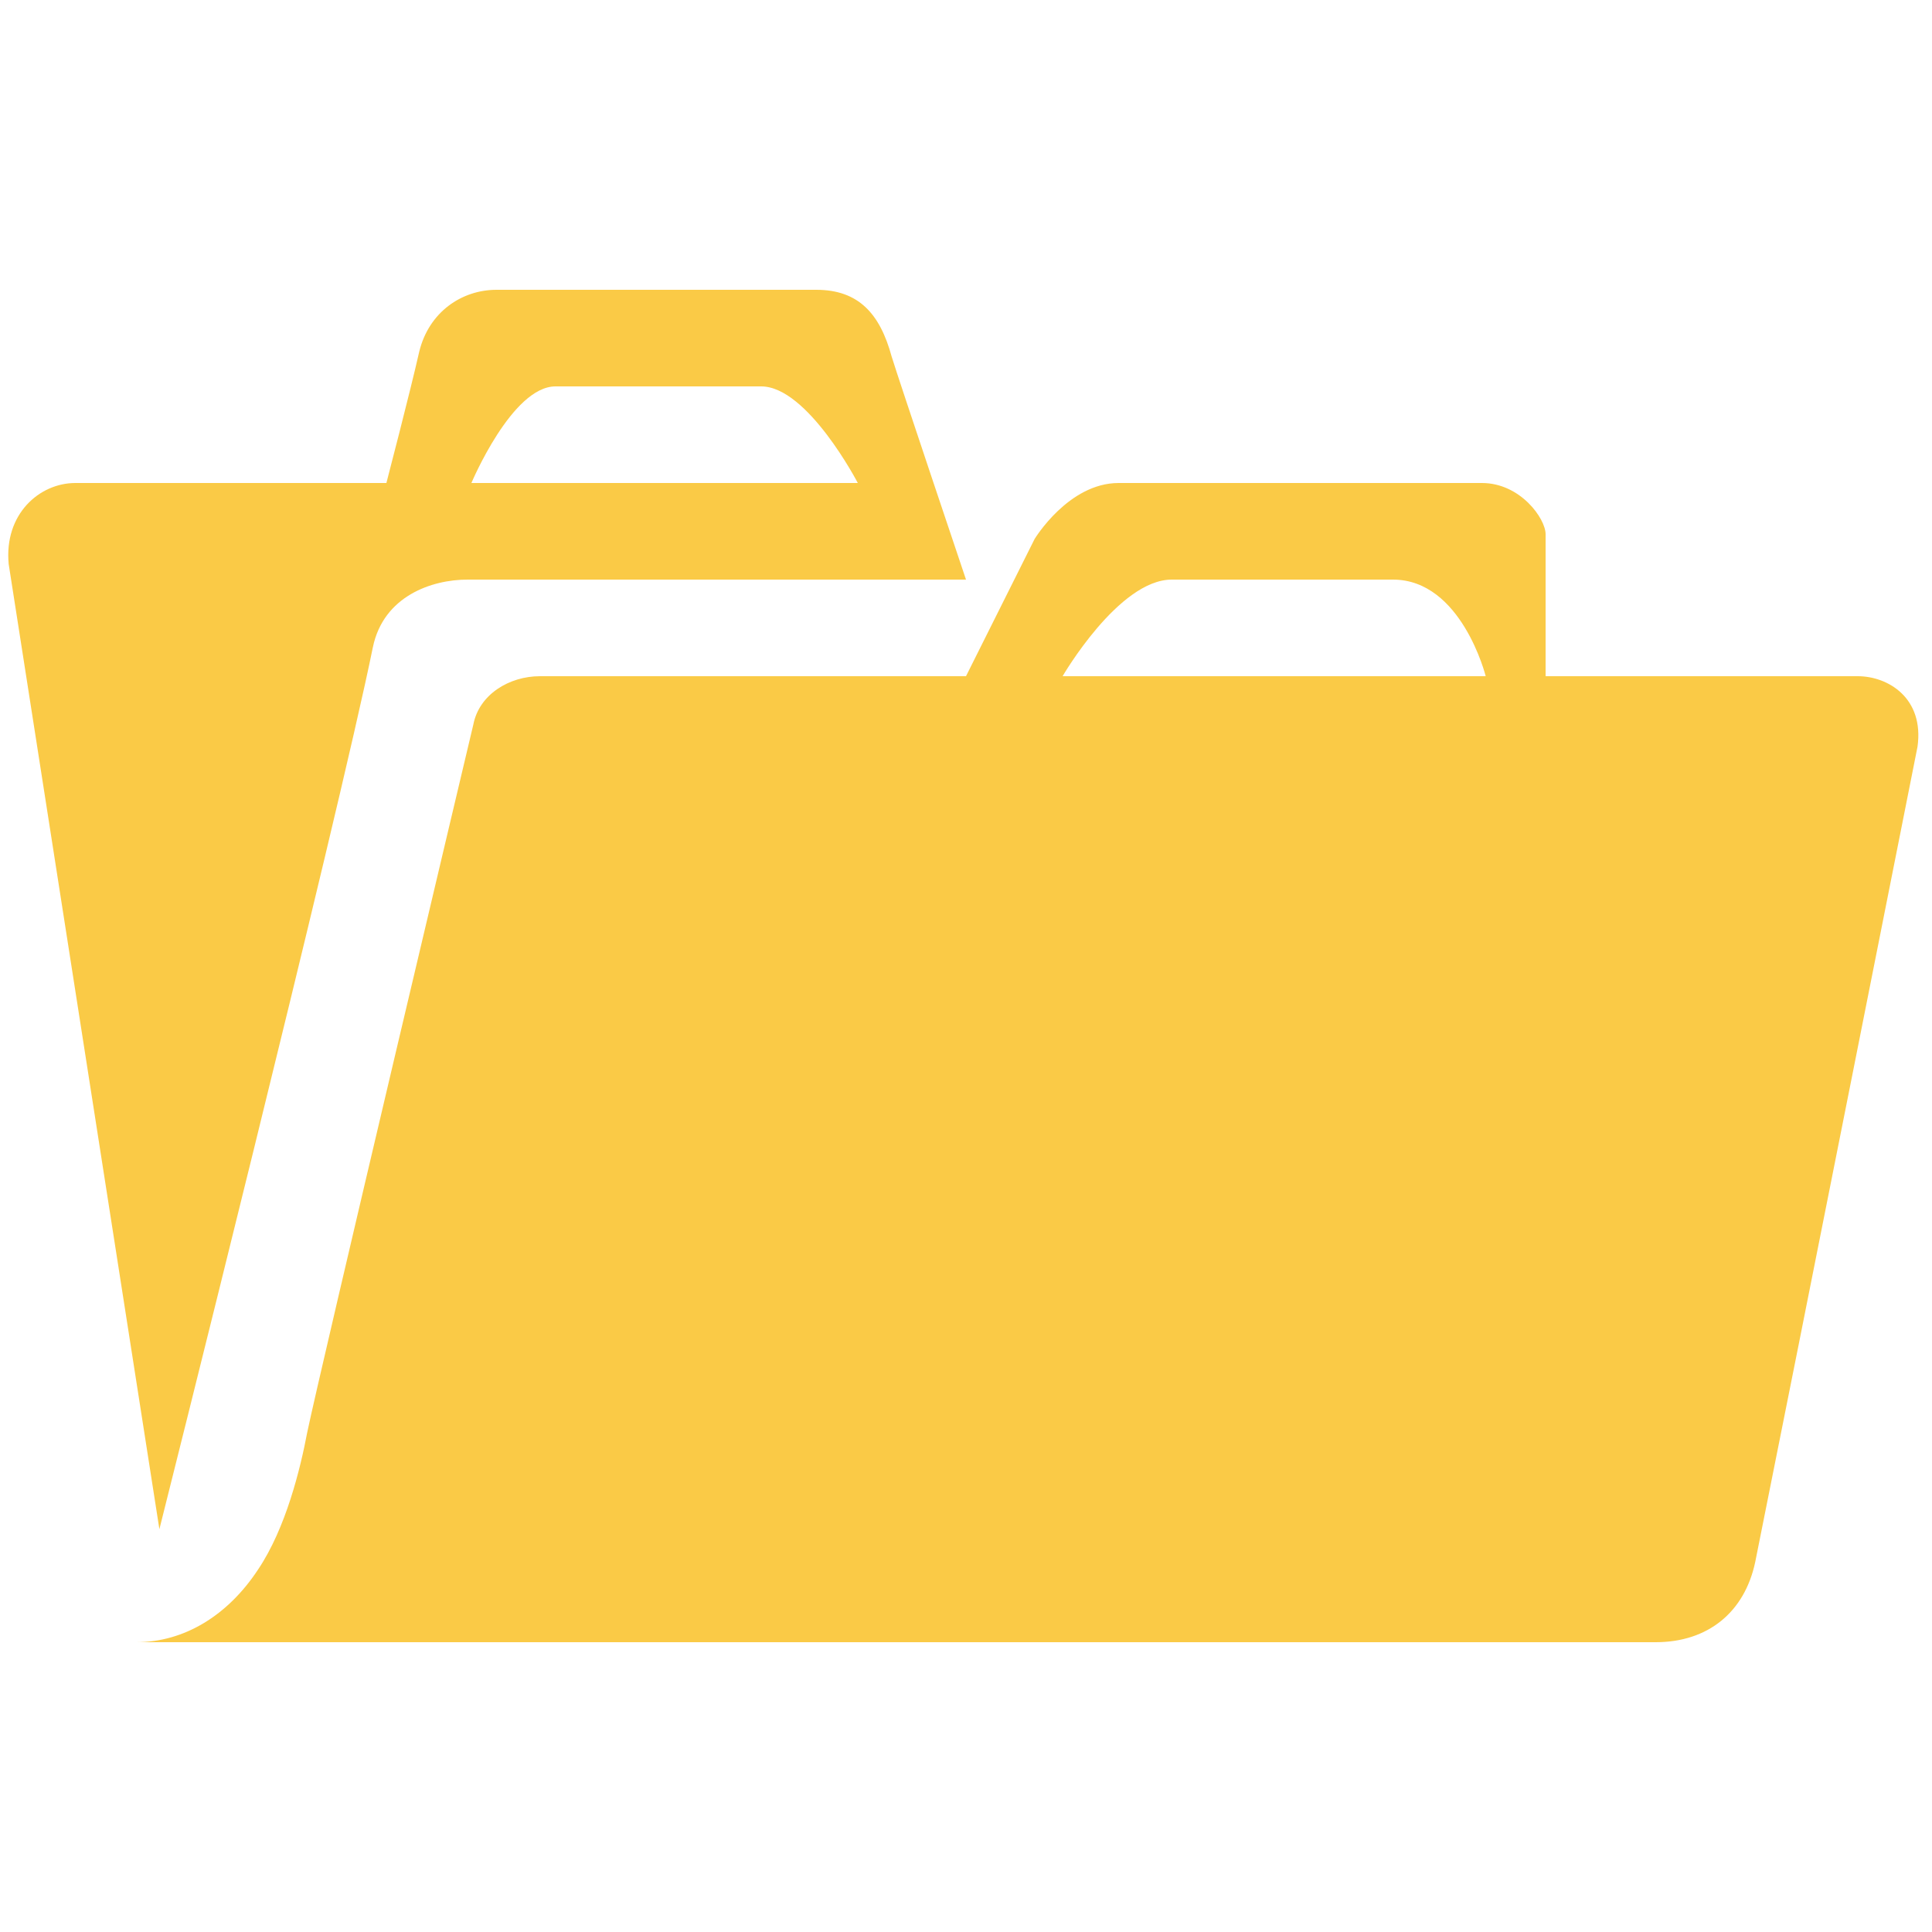
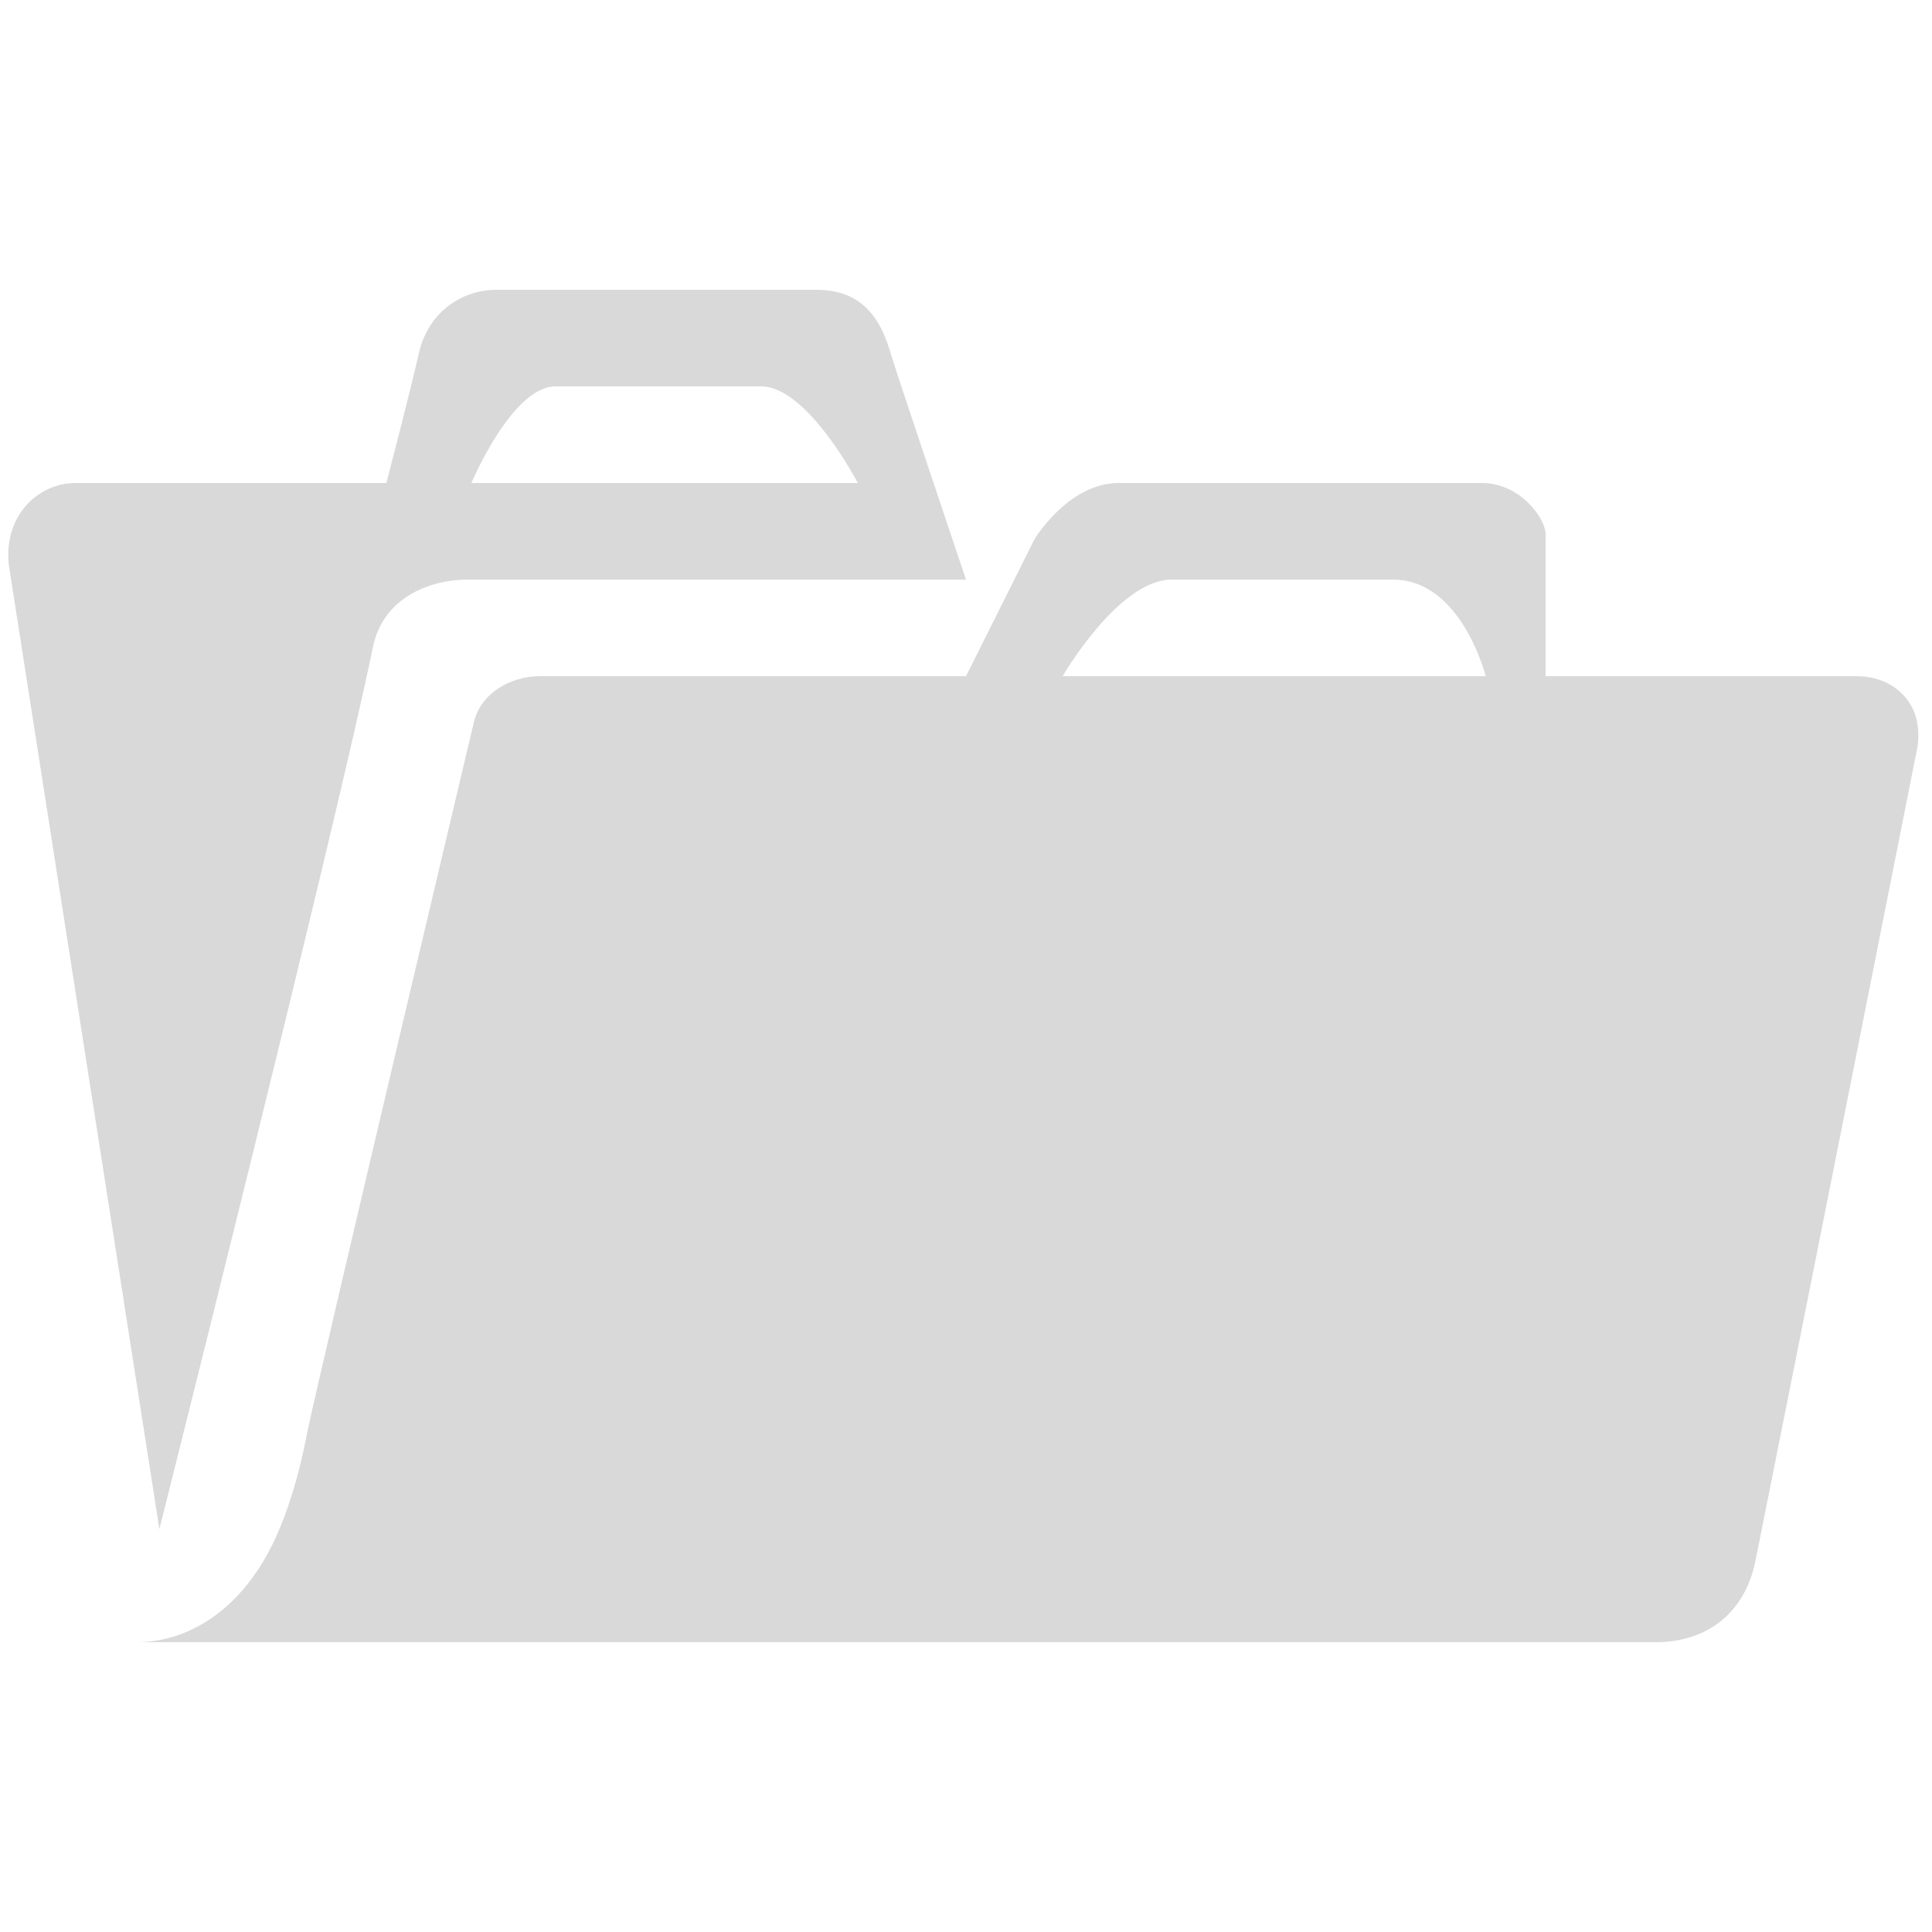
<svg xmlns="http://www.w3.org/2000/svg" width="24" height="24" viewBox="0 0 24 24" fill="none">
-   <path d="M4.8 6H0.936C0.492 6 0.048 6.384 0.108 7.008L1.98 18.996C1.98 18.996 4.2 10.164 4.632 8.04C4.764 7.404 5.364 7.2 5.808 7.2H12C12 7.2 11.16 4.704 11.076 4.428C10.932 3.9 10.668 3.6 10.14 3.6H6.168C5.736 3.6 5.328 3.876 5.208 4.368C5.1 4.848 4.8 6 4.8 6ZM10.656 6H5.856C5.856 6 6.36 4.8 6.9 4.8H9.456C10.032 4.8 10.656 6 10.656 6ZM3.204 19.5C2.832 20.064 2.292 20.4 1.692 20.4H20.568C21.216 20.4 21.672 20.028 21.804 19.404C22.332 16.776 23.82 9.276 23.82 9.276C23.904 8.676 23.46 8.4 23.076 8.4H19.2V6.636C19.2 6.444 18.888 6 18.408 6H13.896C13.272 6 12.852 6.696 12.852 6.696L12 8.4H6.708C6.324 8.4 5.952 8.628 5.88 9C5.88 9 3.972 17.04 3.816 17.796C3.732 18.24 3.552 18.984 3.204 19.5ZM18.456 8.4H13.2C13.2 8.4 13.896 7.2 14.556 7.2H17.304C18.156 7.2 18.456 8.4 18.456 8.4Z" fill="#FACA46" />
+   <path d="M4.8 6H0.936C0.492 6 0.048 6.384 0.108 7.008L1.98 18.996C1.98 18.996 4.2 10.164 4.632 8.04C4.764 7.404 5.364 7.2 5.808 7.2H12C12 7.2 11.16 4.704 11.076 4.428C10.932 3.9 10.668 3.6 10.14 3.6H6.168C5.736 3.6 5.328 3.876 5.208 4.368C5.1 4.848 4.8 6 4.8 6ZM10.656 6H5.856C5.856 6 6.36 4.8 6.9 4.8H9.456C10.032 4.8 10.656 6 10.656 6ZM3.204 19.5C2.832 20.064 2.292 20.4 1.692 20.4H20.568C21.216 20.4 21.672 20.028 21.804 19.404C22.332 16.776 23.82 9.276 23.82 9.276C23.904 8.676 23.46 8.4 23.076 8.4H19.2V6.636C19.2 6.444 18.888 6 18.408 6H13.896C13.272 6 12.852 6.696 12.852 6.696L12 8.4H6.708C6.324 8.4 5.952 8.628 5.88 9C5.88 9 3.972 17.04 3.816 17.796C3.732 18.24 3.552 18.984 3.204 19.5ZM18.456 8.4H13.2C13.2 8.4 13.896 7.2 14.556 7.2H17.304C18.156 7.2 18.456 8.4 18.456 8.4Z" fill="#D9D9D9" />
</svg>
